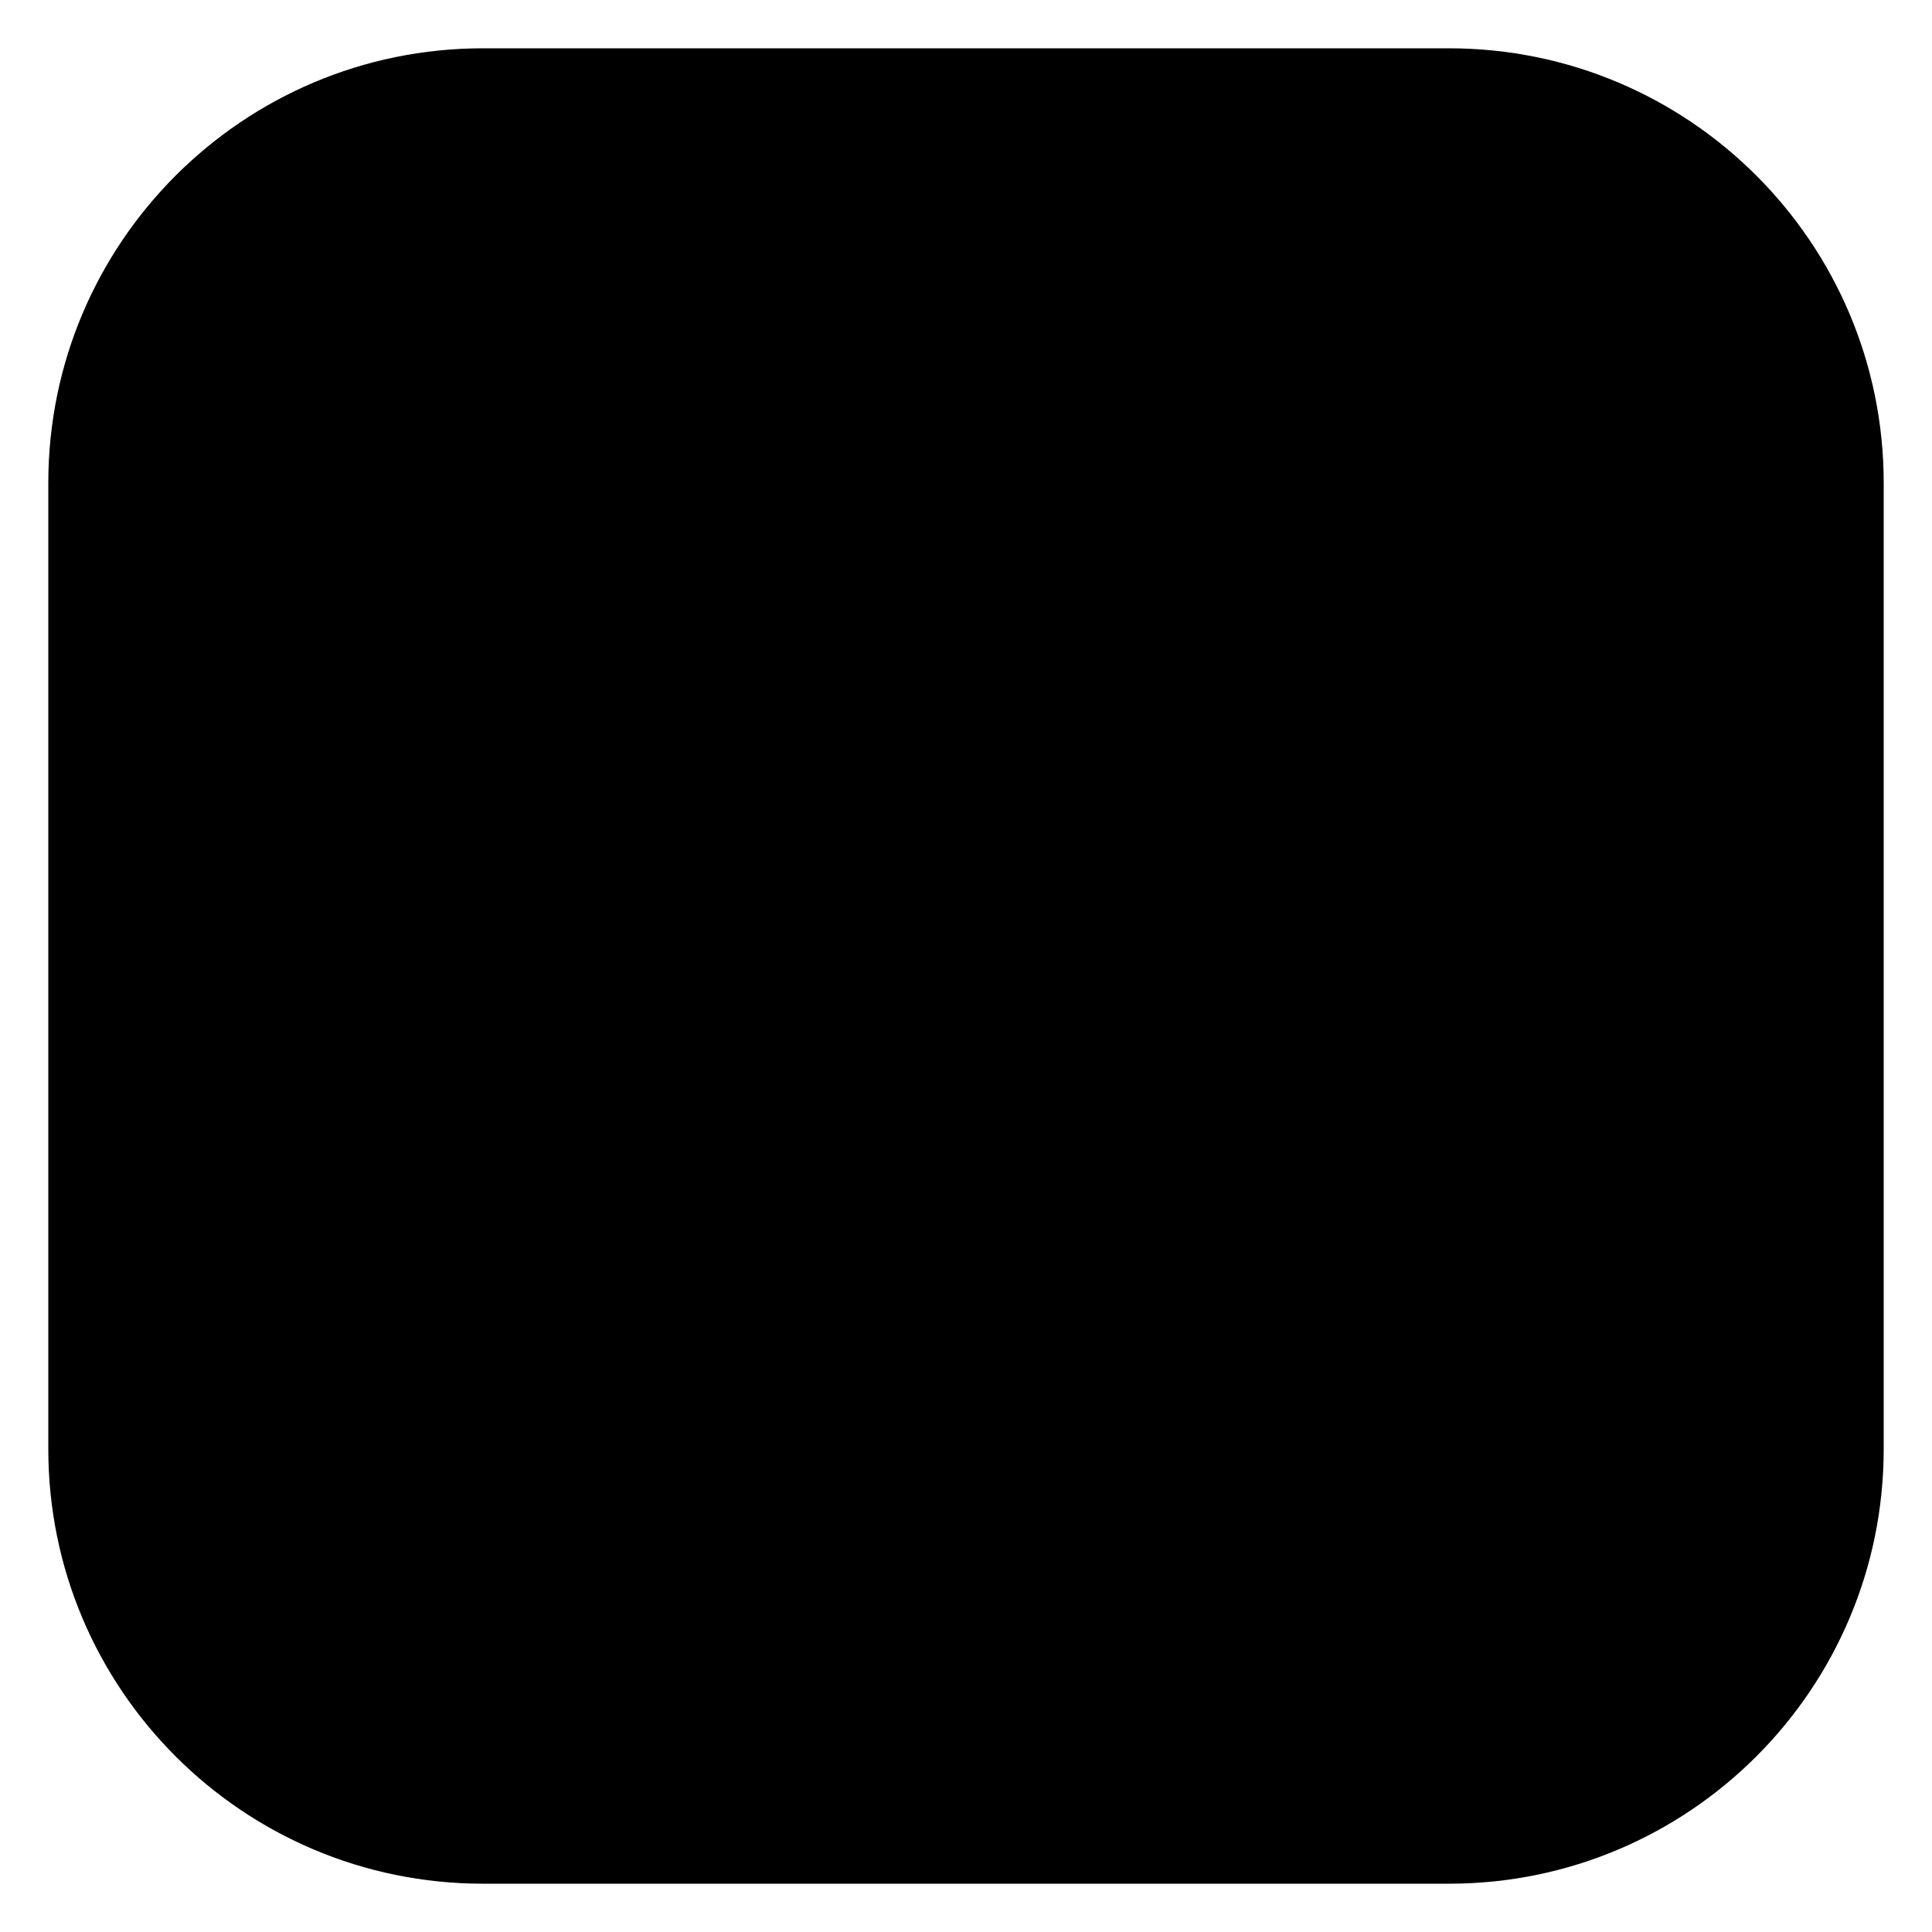
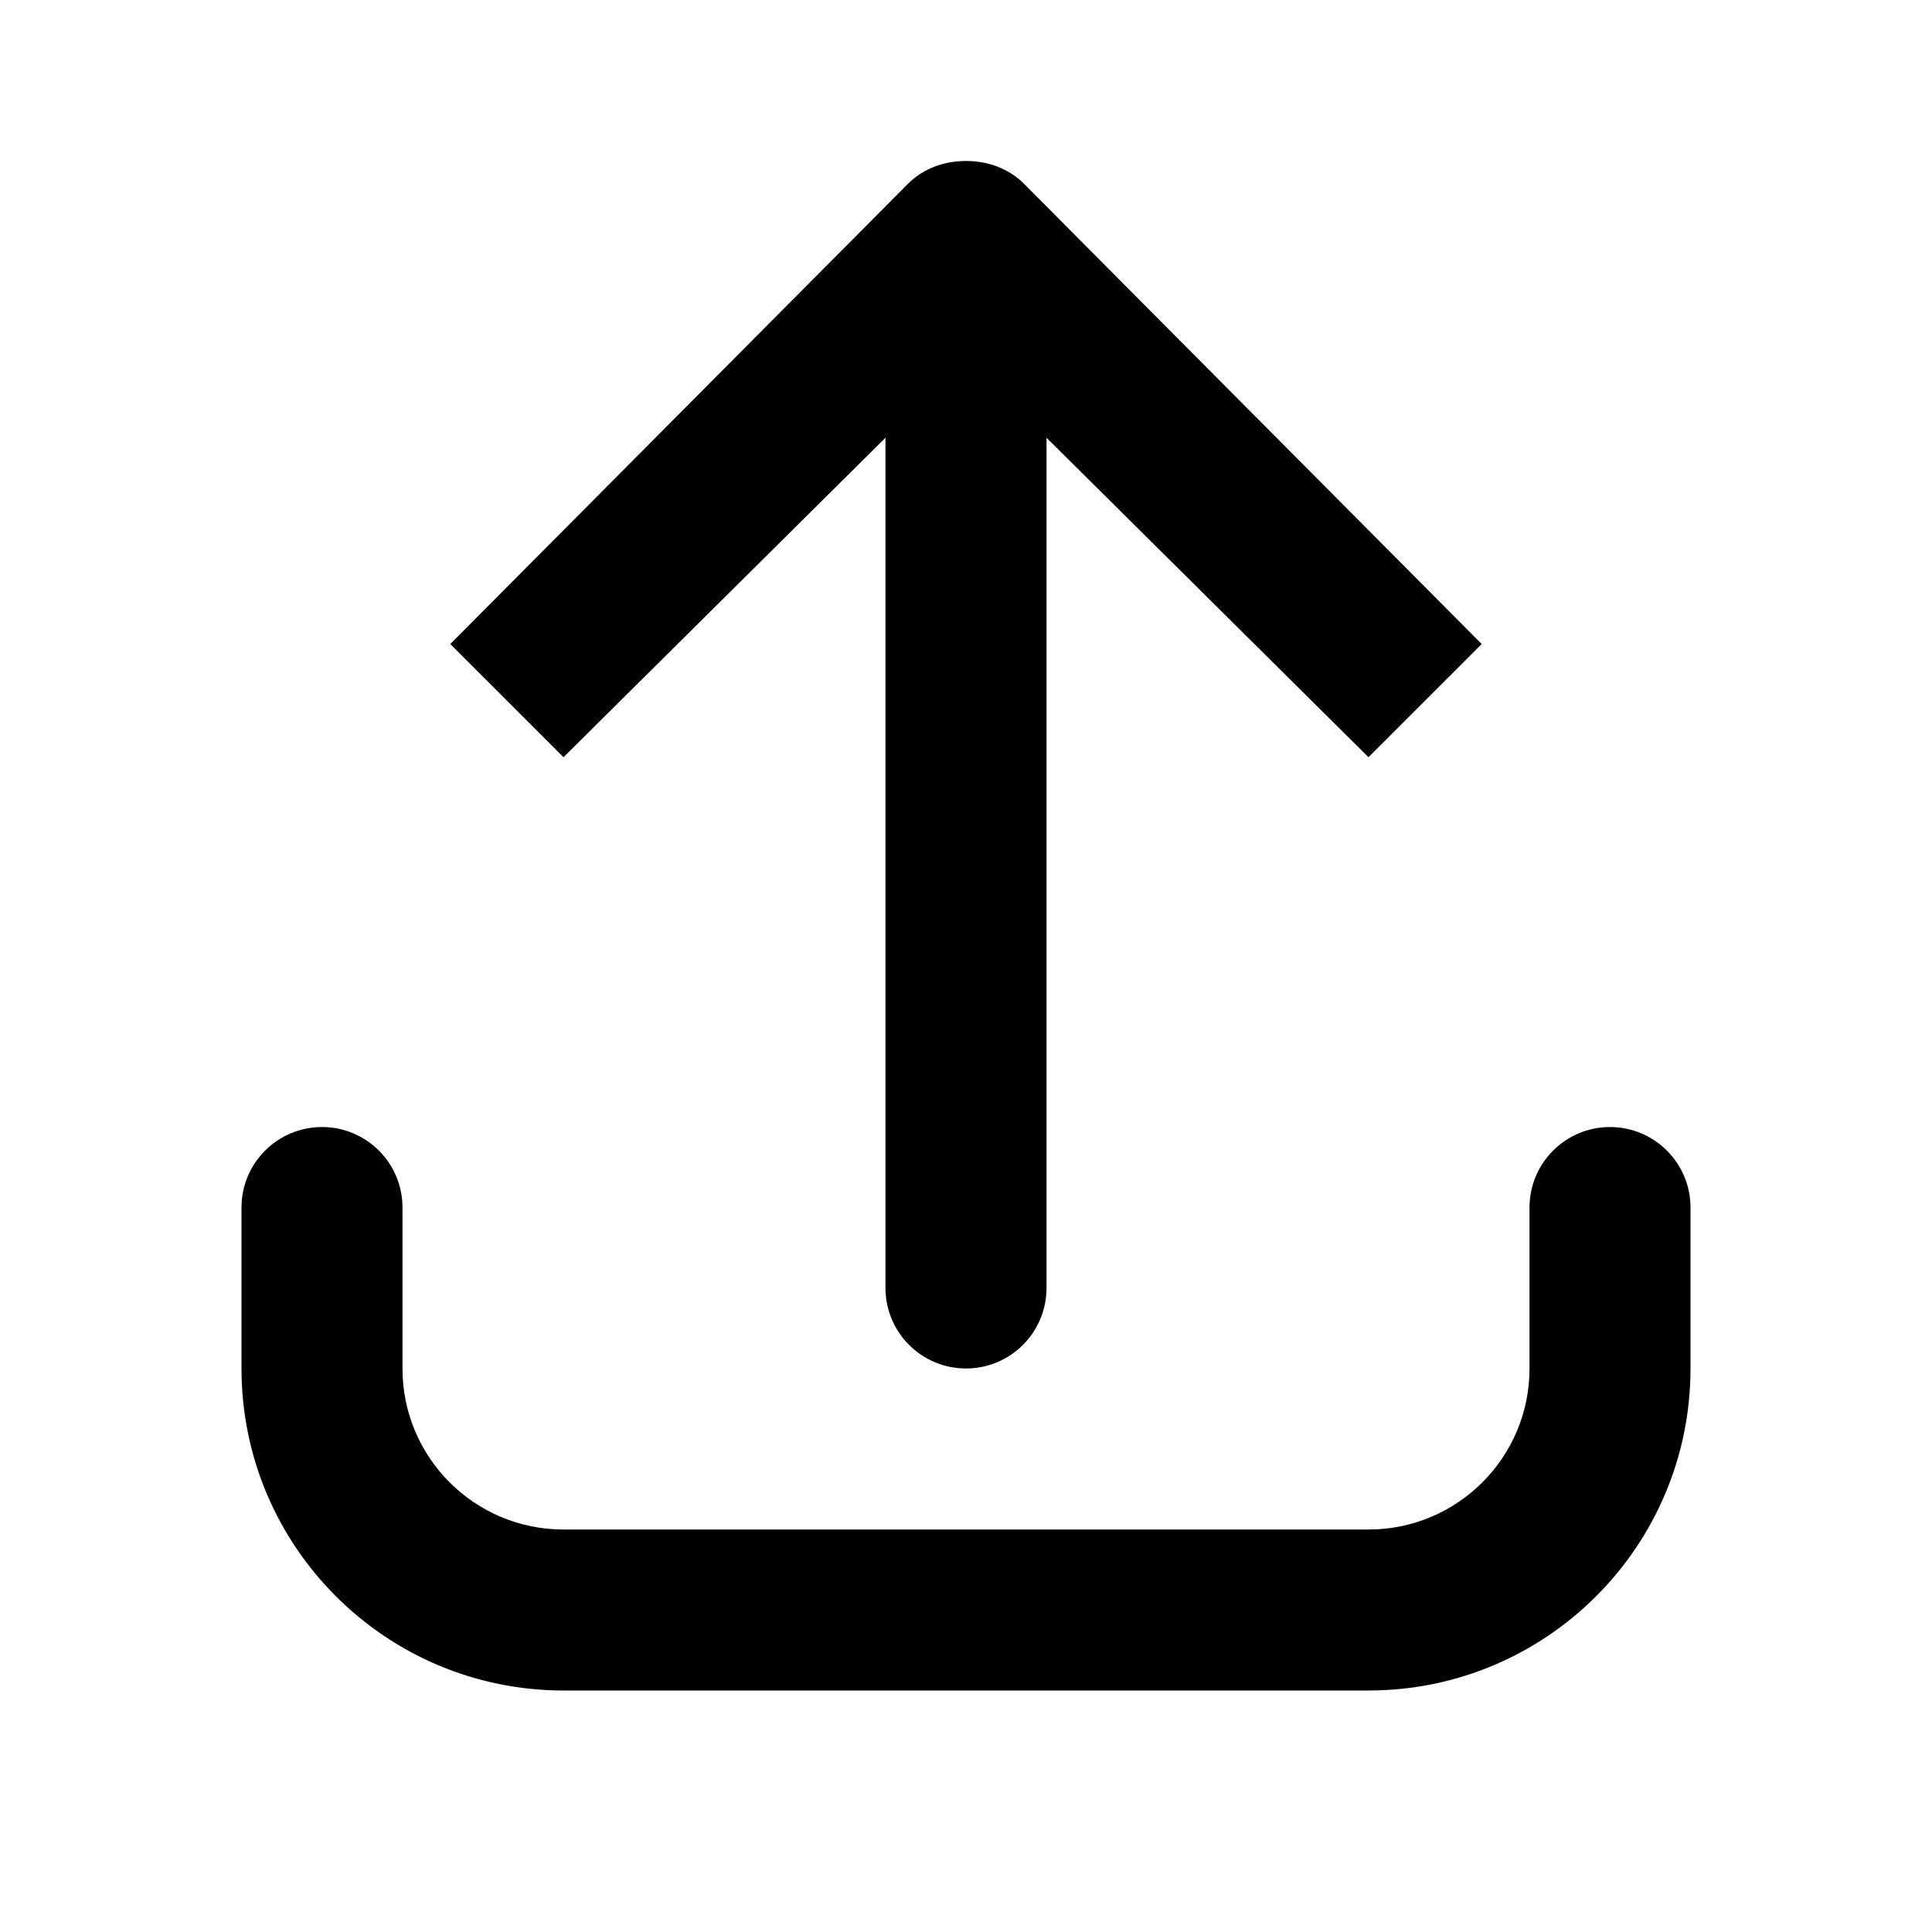
- <svg xmlns="http://www.w3.org/2000/svg" width="40" height="40" viewBox="0 0 40 40">
-   <path d="M6.667 23.334C5.747 23.334 5 24.08 5 25V28.334C5 32.015 7.985 35 11.667 35H28.333C32.015 35 35 32.015 35 28.334V25C35 24.08 34.253 23.334 33.333 23.334C32.413 23.334 31.667 24.08 31.667 25V28.334C31.667 30.175 30.175 31.667 28.333 31.667H11.667C9.825 31.667 8.333 30.175 8.333 28.334V25C8.333 24.08 7.587 23.334 6.667 23.334Z" stroke="current" />
-   <path d="M20 3.333C19.563 3.333 19.128 3.477 18.802 3.802L9.323 13.334L11.667 15.677L18.333 9.063V26.667C18.333 27.587 19.08 28.333 20 28.333C20.92 28.333 21.667 27.587 21.667 26.667V9.063L28.333 15.677L30.677 13.334L21.198 3.802C20.872 3.477 20.437 3.333 20 3.333Z" stroke="current" />
+ <svg xmlns="http://www.w3.org/2000/svg" width="40" height="40" fill="none" viewBox="0 0 40 40">
+   <path d="M6.667 23.334C5.747 23.334 5 24.08 5 25V28.334C5 32.015 7.985 35 11.667 35H28.333C32.015 35 35 32.015 35 28.334V25C35 24.08 34.253 23.334 33.333 23.334C32.413 23.334 31.667 24.08 31.667 25V28.334C31.667 30.175 30.175 31.667 28.333 31.667H11.667C9.825 31.667 8.333 30.175 8.333 28.334V25C8.333 24.08 7.587 23.334 6.667 23.334Z" fill="black" />
+   <path d="M20 3.333C19.563 3.333 19.128 3.477 18.802 3.802L9.323 13.334L11.667 15.677L18.333 9.063V26.667C18.333 27.587 19.08 28.333 20 28.333C20.92 28.333 21.667 27.587 21.667 26.667V9.063L28.333 15.677L30.677 13.334L21.198 3.802C20.872 3.477 20.437 3.333 20 3.333Z" fill="black" />
  <rect x="1" y="1" width="38" height="38" rx="9" stroke="" stroke-width="2" />
</svg>
